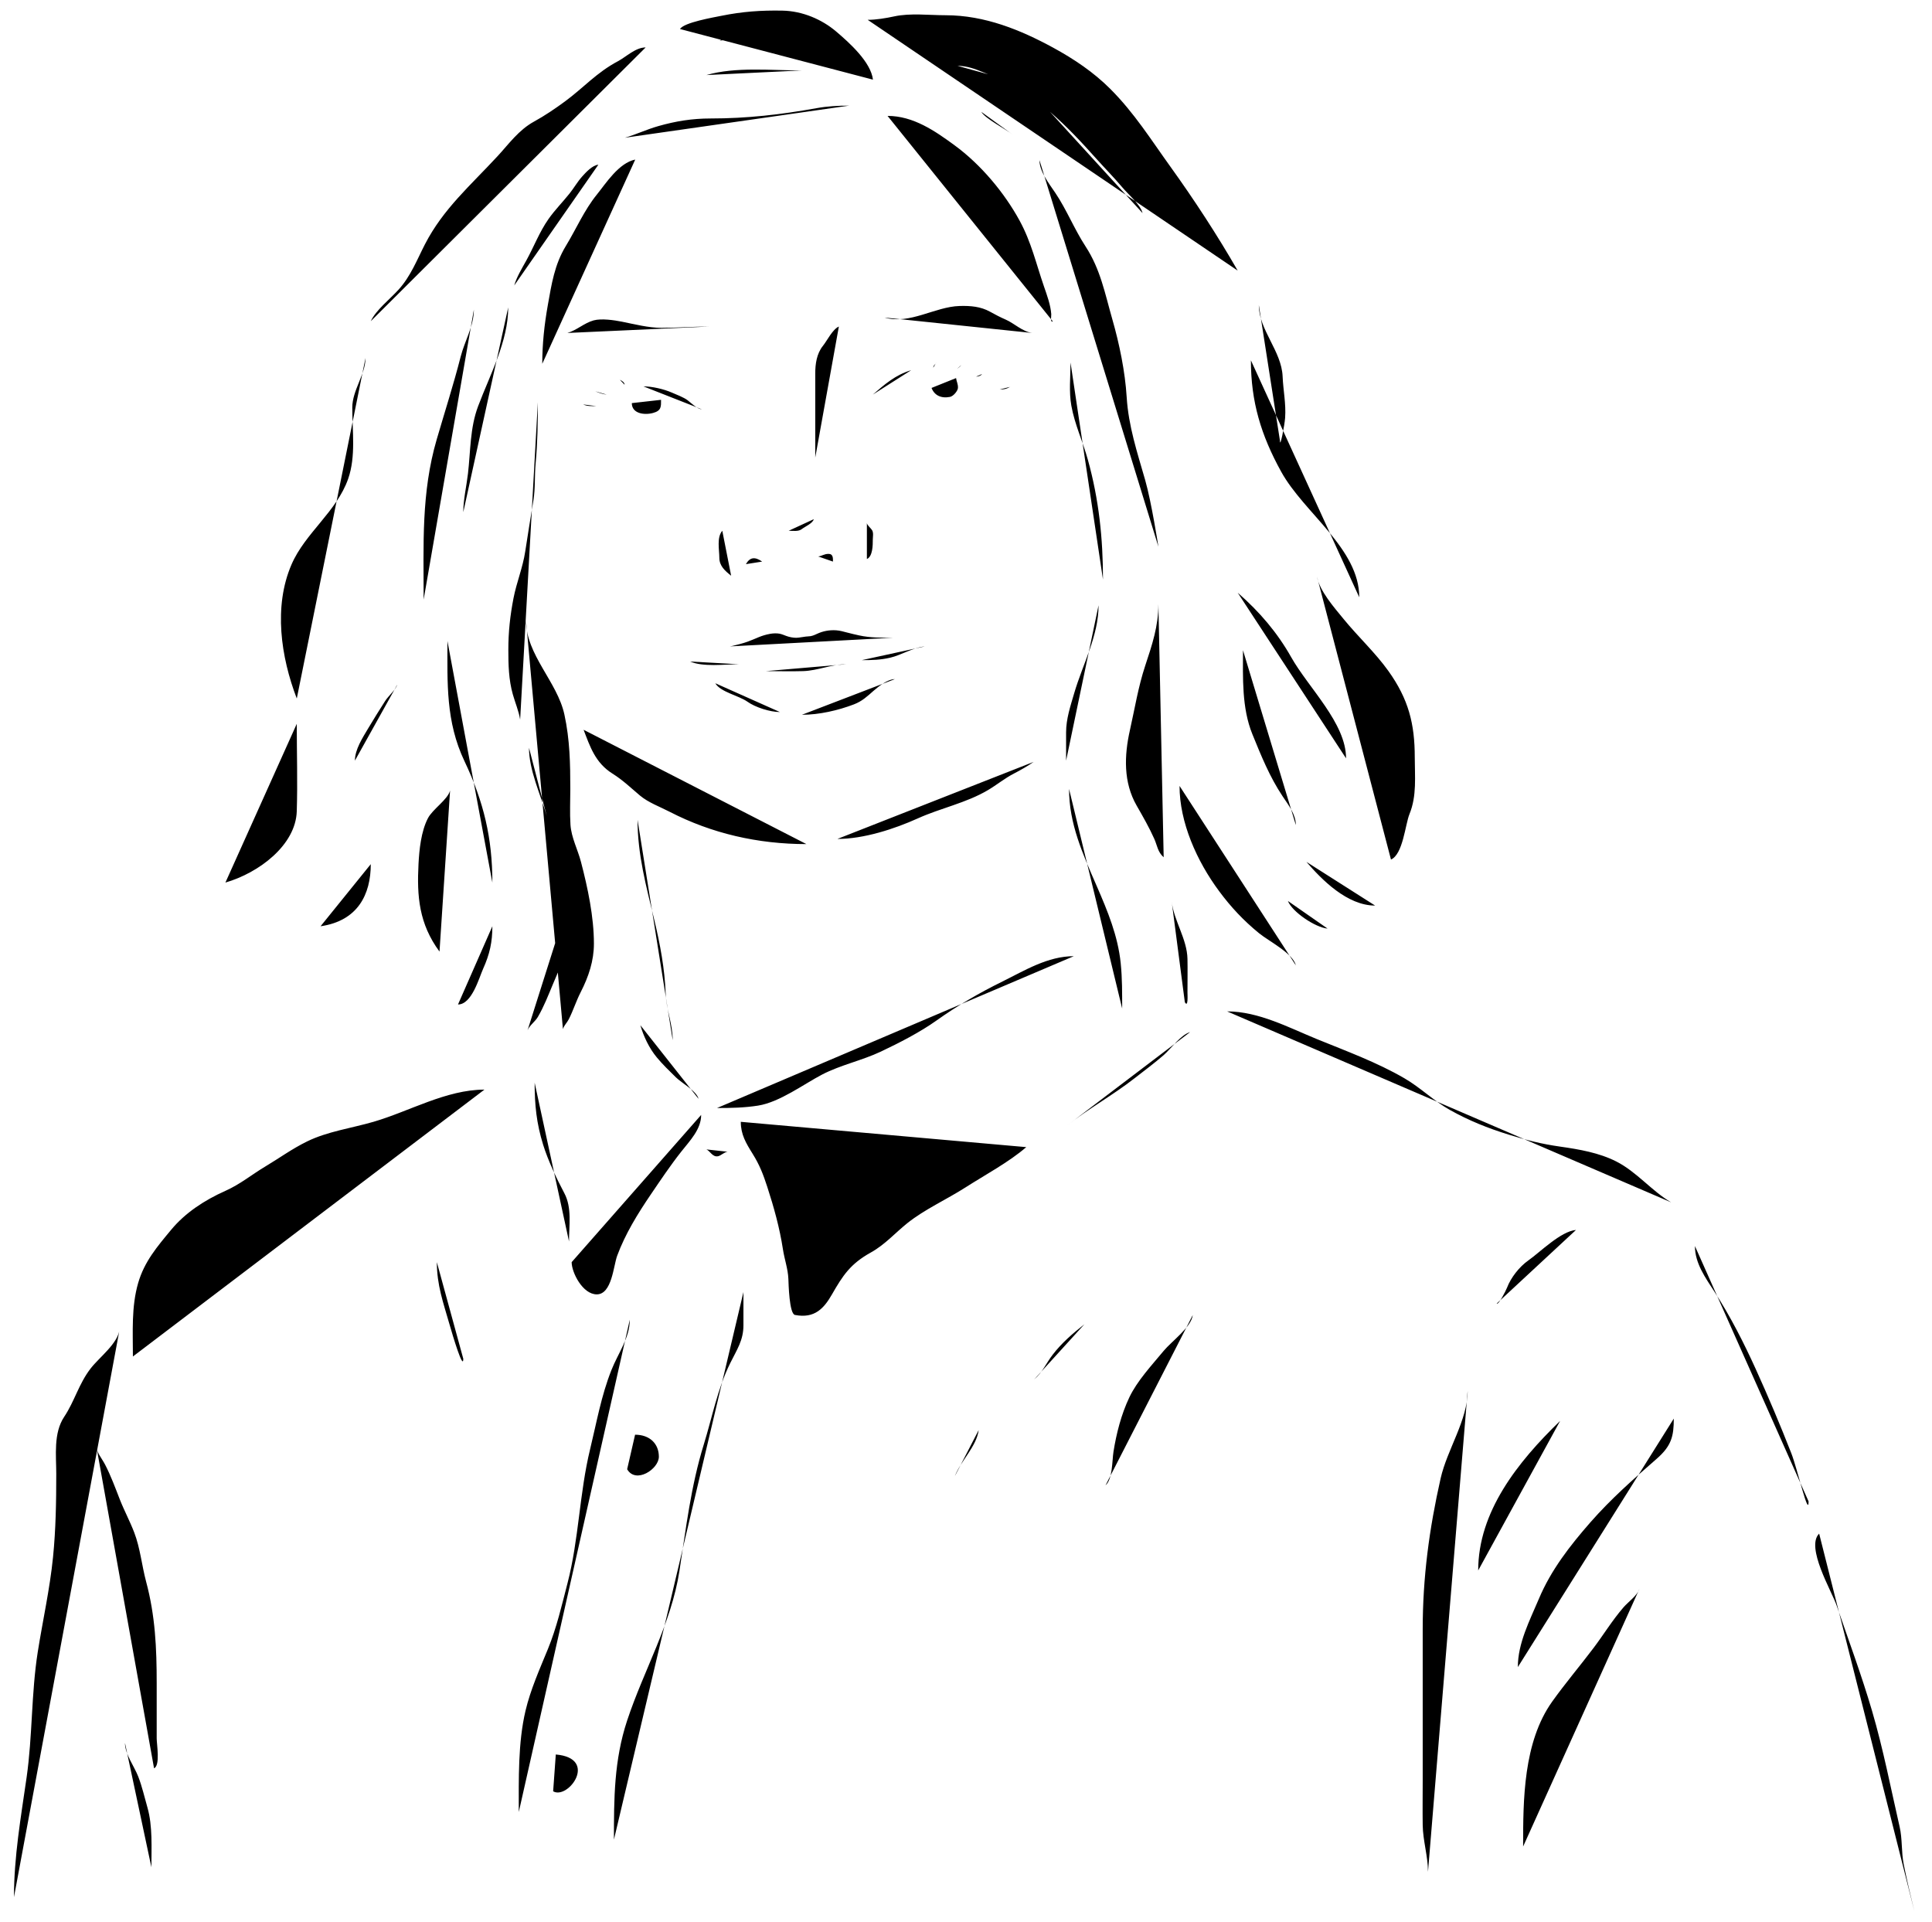
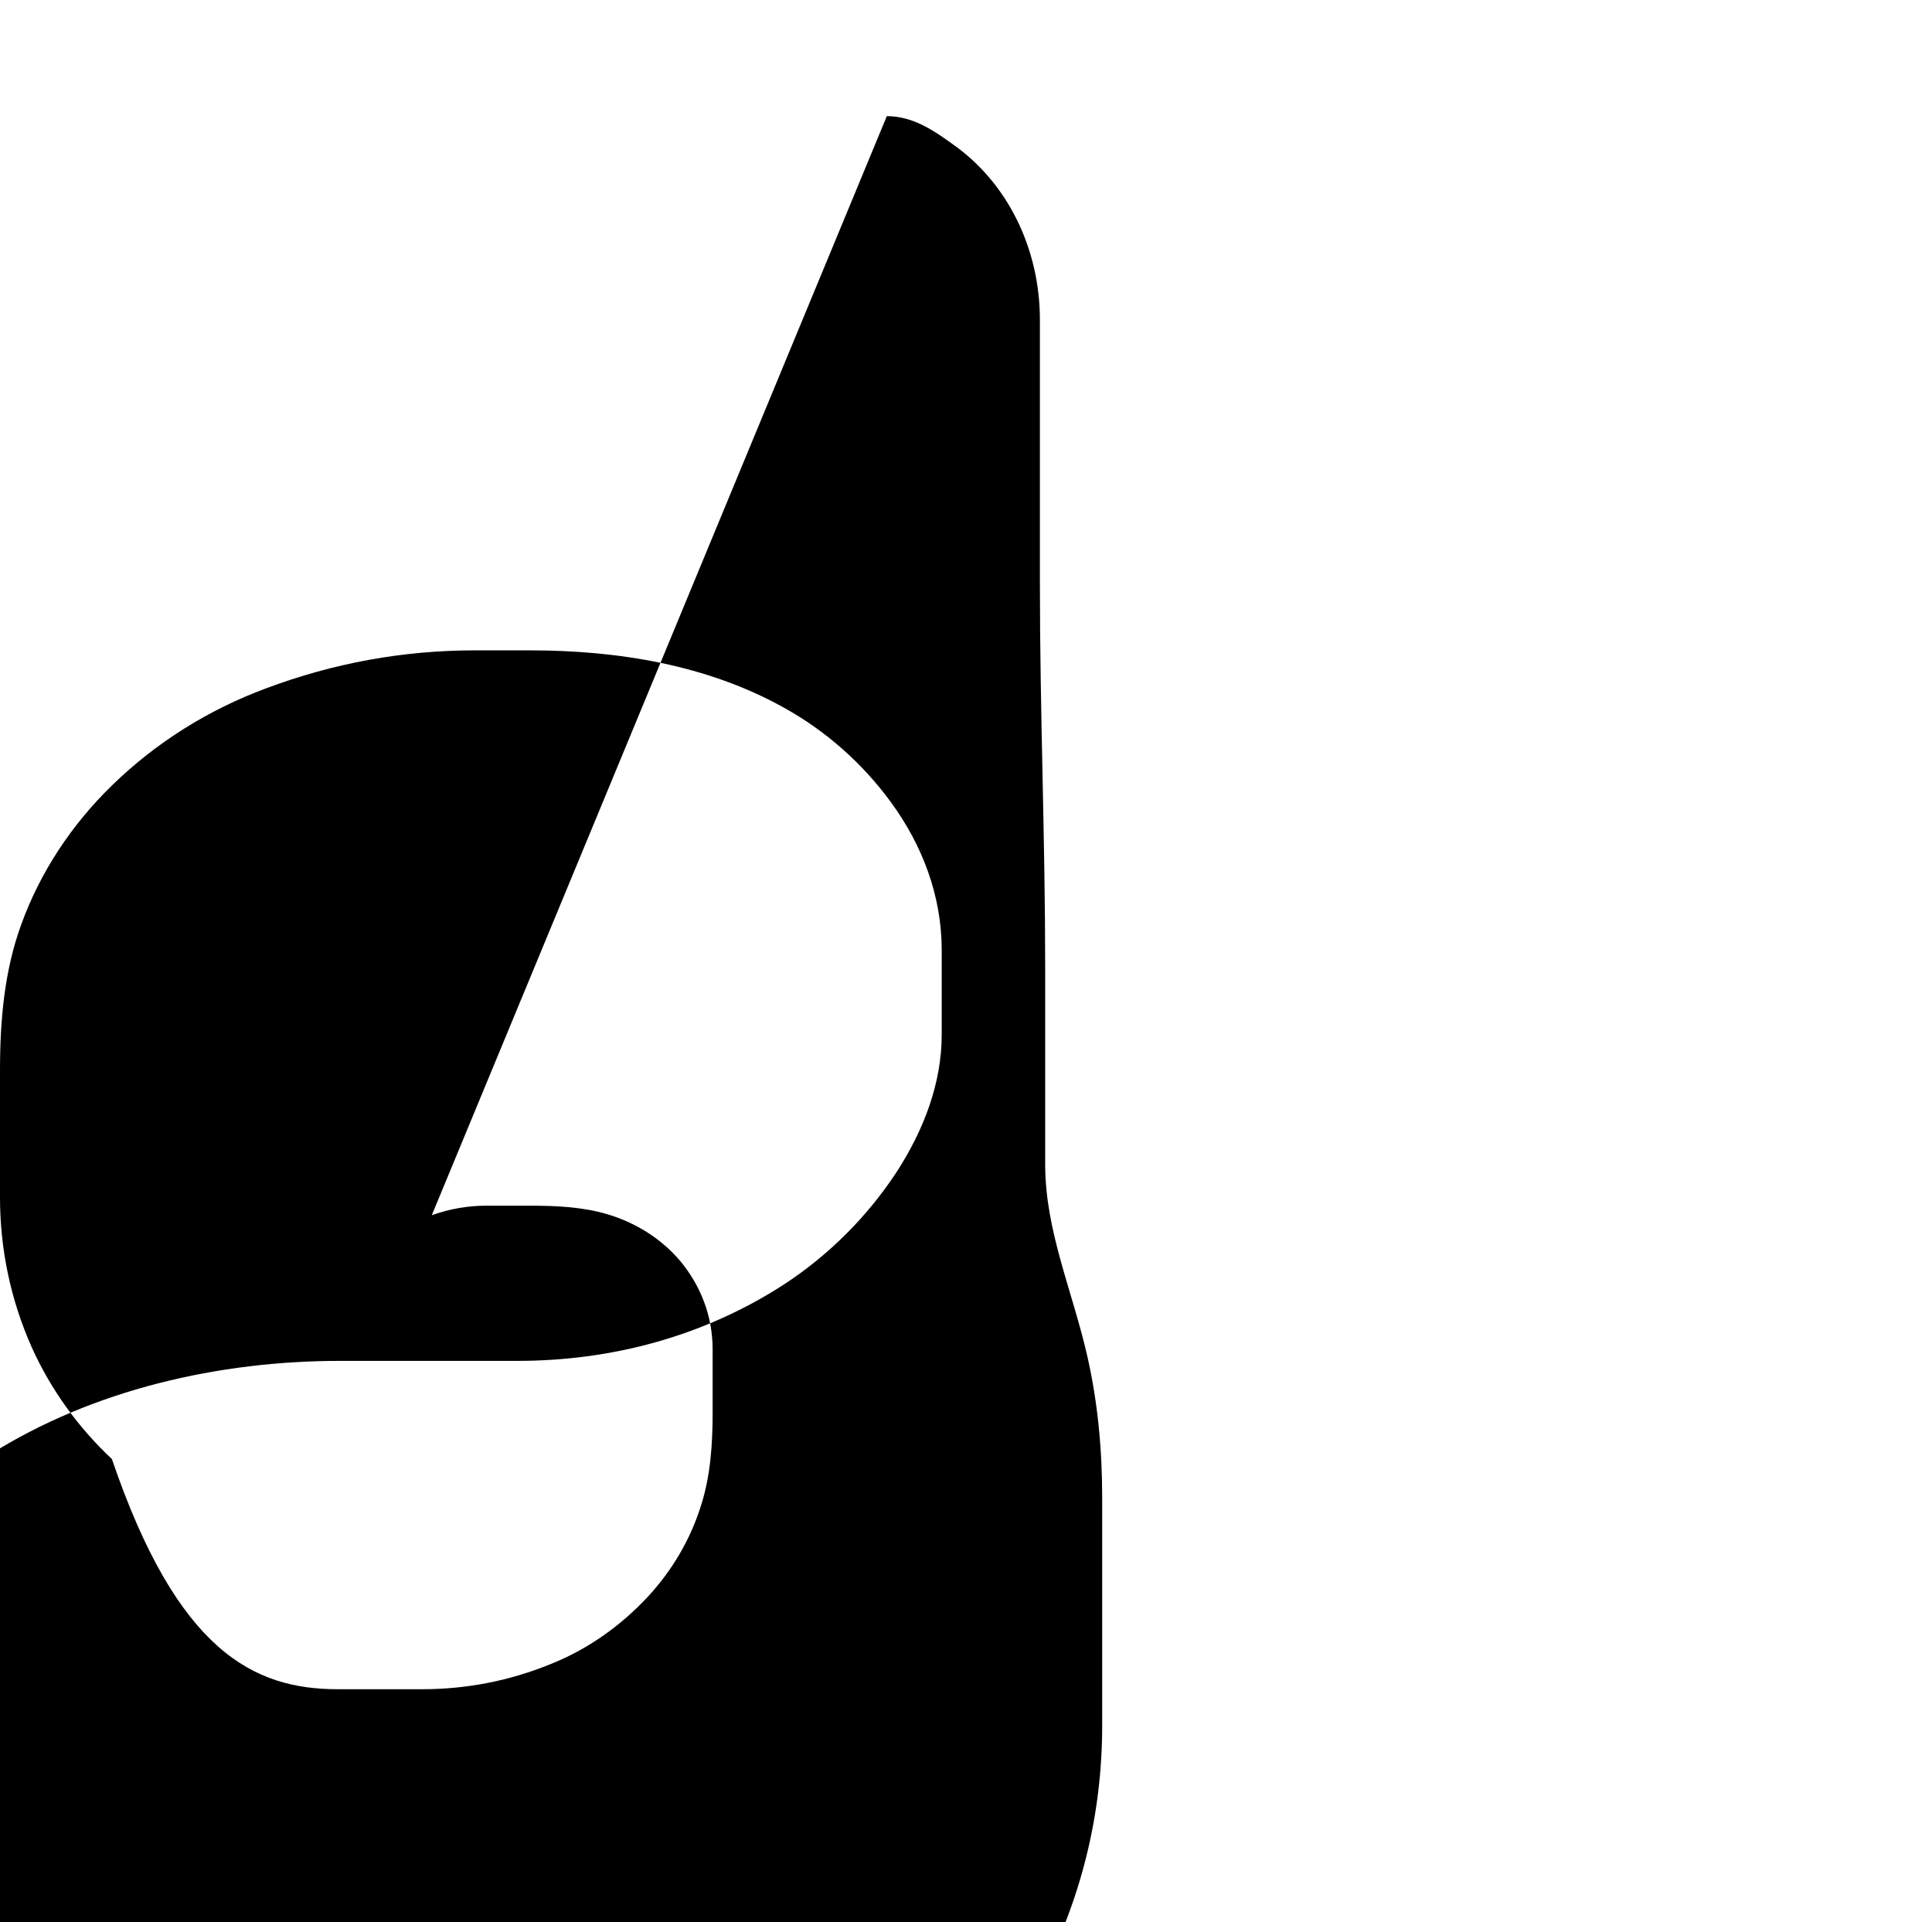
<svg xmlns="http://www.w3.org/2000/svg" viewBox="0 0 183 182">
-   <path d="M84.07 10.978C86.522 10.978 88.584 12.422 90.383 13.736C92.928 15.595 95.141 18.269 96.571 20.886C97.689 22.932 98.146 24.994 98.885 27.131C99.18 27.985 99.505 28.858 99.576 29.754C99.591 29.948 99.45 30.562 99.724 30.443M101.4 34.336C101.4 35.682 101.24 37.095 101.478 38.425C101.795 40.2 102.566 41.822 103.046 43.555C104.093 47.33 104.475 51.006 104.475 54.895M104.056 57.329C104.056 60.239 102.565 62.871 101.75 65.655C101.39 66.885 100.981 68.093 100.981 69.372V72.049M101.261 74.725C101.261 78.029 102.551 80.862 103.885 83.93C104.925 86.32 105.886 88.644 106.152 91.215C106.301 92.652 106.292 94.087 106.292 95.527M80.435 10.005C79.373 10.005 78.379 10.059 77.33 10.248C73.958 10.856 70.742 11.222 67.298 11.222C65.555 11.222 64.002 11.476 62.352 11.945C61.27 12.252 60.246 12.74 59.191 13.046M56.676 15.601C56.099 15.652 55.478 16.345 55.142 16.719L55.139 16.723C54.691 17.222 54.366 17.805 53.951 18.325C53.299 19.142 52.552 19.893 51.955 20.744C51.084 21.987 50.562 23.398 49.835 24.705C49.428 25.438 48.937 26.245 48.709 27.037M60.169 15.114C58.613 15.427 57.376 17.39 56.536 18.426C55.332 19.911 54.578 21.69 53.601 23.292C52.52 25.065 52.244 26.919 51.892 28.888C51.56 30.753 51.364 32.575 51.364 34.457M50.945 38.107C50.945 40.043 50.917 41.961 50.736 43.892C50.626 45.057 50.713 46.22 50.526 47.38C50.265 48.999 49.993 50.618 49.749 52.239C49.523 53.746 48.929 55.165 48.639 56.659C48.32 58.307 48.15 59.86 48.15 61.532C48.15 62.967 48.181 64.375 48.577 65.777C48.802 66.571 49.135 67.346 49.268 68.156M49.827 58.788C49.827 62.027 52.786 64.575 53.461 67.683C53.977 70.058 54.02 72.341 54.02 74.752C54.02 75.87 53.962 77.001 54.035 78.118C54.116 79.338 54.721 80.453 55.029 81.632C55.671 84.081 56.256 86.846 56.256 89.378C56.256 91.005 55.758 92.503 54.998 93.987C54.571 94.822 54.301 95.701 53.88 96.535C53.712 96.868 53.422 97.124 53.321 97.474M53.322 87.011V89.931C53.322 91.141 52.846 92.096 52.375 93.216C51.93 94.272 51.535 95.313 50.946 96.325C50.686 96.771 50.146 97.129 49.968 97.595M50.107 70.832C50.107 72.945 51.197 75.238 51.784 77.279M97.906 72.164C97.386 72.535 96.644 72.959 96.059 73.259C95.152 73.725 94.434 74.332 93.574 74.841C91.504 76.064 89.124 76.529 86.935 77.517C84.731 78.511 81.832 79.463 79.318 79.463M76.383 79.951C71.783 79.951 67.405 78.94 63.455 76.903C62.515 76.418 61.417 76.022 60.621 75.355C59.759 74.632 59.008 73.897 58.012 73.273C56.38 72.25 55.882 70.697 55.279 69.123M77.5 52.706C77.863 52.67 78.053 52.462 78.479 52.462C78.93 52.462 78.898 52.883 78.898 53.192M72.19 53.192C71.502 52.713 71.035 52.77 70.652 53.436M77.081 49.178C76.98 49.576 76.258 49.869 75.932 50.124C75.626 50.364 75.084 50.273 74.705 50.273M82.112 49.543C82.139 49.756 82.471 50.007 82.601 50.212C82.759 50.459 82.671 50.85 82.671 51.124V51.13C82.671 51.61 82.671 52.706 82.112 52.949M69.254 54.531C68.658 54.063 68.136 53.589 68.136 52.834C68.136 52.079 67.871 50.905 68.416 50.273M77.221 43.339V35.377C77.221 34.494 77.347 33.503 77.951 32.755C78.342 32.27 78.86 31.19 79.457 30.93M97.766 31.538C96.834 31.403 96.076 30.627 95.25 30.267C94.729 30.041 94.262 29.793 93.775 29.524C92.888 29.033 91.94 28.953 90.887 28.983C88.555 29.051 86.168 30.768 83.79 30.078M67.158 30.93C65.658 30.93 64.162 31.051 62.654 31.051C61.416 31.051 60.111 30.709 58.912 30.47C58.183 30.325 56.962 30.142 56.225 30.348C55.323 30.601 54.642 31.276 53.741 31.538M82.672 37.377L82.683 37.368C83.763 36.428 84.839 35.492 86.306 35.066M88.402 34.823C88.402 34.575 88.597 34.555 88.681 34.336M90.639 34.944C90.807 34.814 90.929 34.747 91.058 34.579M92.455 35.674C92.664 35.674 92.93 35.577 93.014 35.431M94.691 36.891C95.099 36.891 95.327 36.846 95.669 36.647M90.559 35.811C90.6 36.134 90.759 36.386 90.737 36.744C90.721 37.021 90.311 37.53 89.978 37.595C89.122 37.76 88.5 37.432 88.236 36.744M66.487 38.775C66.023 38.73 65.484 38.185 65.147 37.924C64.774 37.635 64.084 37.379 63.628 37.181C62.89 36.859 61.787 36.597 60.948 36.597M59.162 36.442C59.162 36.23 58.915 36.062 58.715 35.975M57.465 37.375C57.127 37.348 56.677 37.188 56.392 37.064M56.482 38.464C56.026 38.464 55.649 38.49 55.231 38.308M55.499 39.552H54.248M62.615 37.871C62.615 38.499 62.658 38.9 61.856 39.115C61.008 39.342 59.846 39.168 59.846 38.182M82.686 7.544C82.496 5.89 80.478 4.065 79.182 2.968C77.855 1.847 76.031 1.045 74.119 1.007C72.093 0.967 70.31 1.097 68.361 1.491C67.588 1.648 64.769 2.128 64.411 2.75M61.156 4.493C60.194 4.493 59.315 5.384 58.528 5.801C56.522 6.864 55.264 8.318 53.521 9.602C52.613 10.271 51.591 10.966 50.586 11.515C49.138 12.306 48.192 13.642 47.137 14.784C44.551 17.582 41.979 19.784 40.252 23.137C39.506 24.587 38.906 26.158 37.763 27.422C36.92 28.354 35.605 29.369 35.12 30.424M34.62 33.911C34.62 35.461 33.368 36.972 33.368 38.608C33.368 40.809 33.721 43.227 32.979 45.351C31.892 48.458 28.894 50.494 27.61 53.475C25.893 57.46 26.605 62.23 28.111 66.162M28.11 68.559C28.11 71.316 28.196 74.084 28.11 76.84C28.011 80.038 24.546 82.668 21.351 83.595M42.381 60.714C42.381 64.686 42.213 68.341 43.994 72.094C45.836 75.975 46.637 79.411 46.637 83.595M46.637 87.734C46.637 89.232 46.39 90.365 45.76 91.766C45.371 92.632 44.691 95.143 43.382 95.143M42.631 74.878C42.411 75.739 40.979 76.639 40.531 77.505C39.881 78.762 39.712 80.486 39.641 81.839C39.481 84.896 39.687 87.501 41.63 90.132M37.624 64.855C37.511 65.296 36.761 65.952 36.484 66.392C35.938 67.255 35.387 68.119 34.87 68.995C34.334 69.904 33.618 70.991 33.618 72.046M35.12 81.851C35.12 84.709 33.901 87.221 30.363 87.734M40.127 56.792C40.127 51.594 39.889 46.684 41.365 41.623C42.123 39.025 42.964 36.406 43.632 33.791C44.012 32.302 44.884 30.886 44.884 29.335M48.138 29.117C48.138 32.327 46.426 35.447 45.287 38.475C44.51 40.538 44.575 42.723 44.327 44.855C44.189 46.039 43.882 47.347 43.882 48.511M82.186 1.878C82.983 1.878 83.931 1.72 84.703 1.552C86.216 1.222 88.022 1.443 89.571 1.443C93.283 1.443 96.683 2.844 99.738 4.505C101.749 5.6 103.598 6.851 105.162 8.416C107.45 10.704 109.019 13.227 110.837 15.752C113.11 18.911 115.318 22.294 117.234 25.631M119.237 28.9C119.237 31.243 121.392 33.251 121.49 35.655C121.545 36.975 121.823 38.244 121.727 39.577C121.674 40.316 121.24 42.496 121.24 41.756M118.486 34.129C118.486 38.036 119.44 41.219 121.365 44.698C123.522 48.598 128.75 51.965 128.75 56.574M124.744 54.612C124.984 55.968 126.379 57.547 127.276 58.644C128.631 60.303 130.269 61.82 131.504 63.547C133.429 66.24 134.007 68.576 134.007 71.73C134.007 73.541 134.214 75.374 133.507 77.105C133.105 78.089 132.893 80.919 131.754 81.415M98.459 15.171C98.459 16.239 99.353 17.368 99.961 18.27C101.028 19.855 101.76 21.708 102.826 23.343C104.243 25.516 104.668 27.833 105.357 30.231C106.032 32.58 106.57 35.193 106.72 37.616C106.891 40.366 107.712 42.826 108.472 45.472C109.067 47.542 109.724 51.78 109.724 51.78M109.724 57.228C109.724 59.318 109.133 61.064 108.472 63.063C107.817 65.041 107.481 67.138 107.025 69.164C106.486 71.562 106.395 74.097 107.665 76.307C108.253 77.33 108.858 78.388 109.334 79.454C109.617 80.087 109.652 80.7 110.224 81.198M110.976 85.338C111.169 87.186 112.442 88.922 112.478 90.834C112.498 91.891 112.478 92.949 112.478 94.006C112.478 94.196 112.561 95.507 112.228 94.926M122.742 91.439C122.48 90.297 120.161 89.134 119.251 88.389C117.757 87.164 116.595 85.917 115.482 84.418C113.353 81.551 111.727 77.888 111.727 74.442M125.746 87.953C124.568 87.85 122.38 86.354 121.991 85.338M130.252 85.774C127.606 85.774 125.195 83.319 123.743 81.634M122.742 78.147C122.742 77.141 122.055 76.27 121.49 75.423C120.25 73.564 119.447 71.554 118.625 69.539C117.611 67.05 117.735 64.197 117.735 61.586M127.499 71.827C127.499 68.494 123.949 65.17 122.297 62.239C121.007 59.951 119.322 57.955 117.234 56.138M108.222 20.183C108.043 19.405 106.864 18.405 106.33 17.774C105.51 16.802 104.617 15.9 103.771 14.953C102.38 13.397 101.04 11.97 99.46 10.595M95.454 7.544C93.777 7.398 92.458 6.237 90.697 6.237M95.955 12.774C95.234 12.21 93.319 11.237 92.951 10.595M75.927 6.673C73.037 6.673 69.675 6.308 66.915 7.109M70.67 3.622C69.88 3.622 68.837 3.451 68.166 3.84M101.712 90.568C99.237 90.568 97.047 91.932 94.953 92.965C92.713 94.07 90.686 95.251 88.694 96.669C87.167 97.757 85.162 98.791 83.423 99.611C81.637 100.453 79.62 100.871 77.874 101.778C76.152 102.672 73.857 104.396 71.81 104.72C70.518 104.924 69.269 104.95 67.915 104.95M66.163 104.078C65.996 103.35 64.567 102.582 64.021 102.044C63.392 101.424 62.77 100.827 62.213 100.156C61.484 99.277 60.955 98.148 60.655 97.105M70.169 106.257C70.169 107.452 70.644 108.249 71.296 109.296C71.962 110.366 72.294 111.245 72.673 112.407C73.312 114.372 73.851 116.318 74.161 118.339C74.305 119.277 74.635 120.183 74.675 121.124C74.697 121.624 74.756 124.444 75.301 124.55C77.18 124.913 78.055 123.908 78.806 122.6C79.825 120.827 80.538 119.712 82.492 118.63C83.823 117.893 84.802 116.766 85.955 115.845C87.583 114.547 89.654 113.619 91.435 112.48C93.292 111.292 95.598 110.055 97.207 108.654M100.962 106.693C103.03 105.056 105.427 103.729 107.484 102.117C108.412 101.39 109.339 100.708 110.224 99.938C110.908 99.343 111.838 98.017 112.728 97.758M66.414 105.603C66.414 106.965 65.353 108.036 64.522 109.09C63.498 110.388 62.592 111.744 61.671 113.097C60.405 114.956 59.221 116.881 58.458 118.944C58.106 119.898 57.96 122.6 56.525 122.6C55.191 122.6 54.147 120.533 54.147 119.549M53.897 117.588C53.897 116.08 54.191 114.402 53.452 113.012C52.716 111.629 51.905 109.905 51.449 108.436C50.813 106.388 50.642 104.657 50.642 102.553M68.917 109.09C68.595 109.125 68.326 109.439 68.027 109.513C67.51 109.642 67.264 109.024 66.914 108.872M70.419 122.382V125.518C70.419 126.956 69.807 127.818 69.168 129.113C67.941 131.598 67.468 134.22 66.664 136.813C65.445 140.746 64.976 144.774 64.355 148.798C63.586 153.785 60.992 158.162 59.404 162.962C58.157 166.731 58.152 170.361 58.152 174.244M59.654 124.997C59.654 126.717 58.55 128.165 57.916 129.767C56.941 132.228 56.515 134.716 55.899 137.248C54.88 141.434 54.835 145.791 53.757 149.948C53.208 152.063 52.733 154.159 51.893 156.206C51.109 158.117 50.251 160.037 49.779 162.03C49.058 165.081 49.139 168.51 49.139 171.63M52.645 166.182C56.724 166.537 53.818 170.495 52.394 169.669M60.155 135.893C61.563 135.893 62.408 136.765 62.408 137.975C62.408 139.152 60.219 140.581 59.404 139.162M116.232 95.797C119.22 95.797 122.1 97.345 124.744 98.424C127.575 99.579 130.413 100.616 133.02 102.129C134.58 103.034 135.8 104.279 137.373 105.155C139.138 106.138 140.923 106.858 142.894 107.467C144.604 107.995 145.995 108.352 147.776 108.605C149.608 108.866 151.464 109.187 153.089 110.01C155.031 110.992 156.463 112.823 158.291 113.884M160.545 118.024C160.545 119.657 161.53 121.013 162.423 122.395C163.916 124.705 165.182 127.204 166.303 129.67C167.489 132.279 168.63 134.985 169.669 137.636C170.261 139.149 171.31 143.81 171.31 142.212M172.311 145.263C171.01 146.537 173.496 150.706 173.952 152.03C175.101 155.364 176.327 158.666 177.318 162.042C178.391 165.701 179.086 169.338 179.932 173.022C180.202 174.194 180.086 175.409 180.322 176.593C180.616 178.068 180.963 179.537 181.323 181M158.542 134.367C158.542 136.053 158.318 136.96 156.901 138.193C154.707 140.102 152.556 142.01 150.67 144.161C148.683 146.427 146.909 148.723 145.774 151.413C144.885 153.52 143.771 155.63 143.771 157.902M147.776 134.585C143.722 138.507 140.016 143.208 140.016 148.749M139.015 131.753C139.015 134.521 137.072 137.302 136.456 140.033C135.373 144.829 134.759 149.424 134.759 154.33V168.7C134.759 170.088 134.739 171.477 134.759 172.865C134.78 174.356 135.26 175.82 135.26 177.296M155.287 150.493C155.086 151.133 154.234 151.717 153.785 152.236C152.712 153.476 151.896 154.831 150.919 156.122C149.638 157.817 148.254 159.448 147.025 161.17C144.279 165.021 144.271 170.519 144.271 174.899M45.885 103.207C42.264 103.207 38.759 105.274 35.371 106.257C33.286 106.862 31.02 107.169 29.098 108.11C27.649 108.819 26.498 109.67 25.12 110.494C23.84 111.26 22.761 112.165 21.351 112.795C19.349 113.689 17.545 114.877 16.219 116.475C14.882 118.086 13.677 119.494 13.09 121.511C12.431 123.771 12.589 126.175 12.589 128.484M11.337 125.869C11.177 127.265 9.419 128.538 8.583 129.622C7.453 131.089 7.071 132.712 6.08 134.198C5.046 135.748 5.329 137.877 5.329 139.597C5.329 142.247 5.287 144.849 5.023 147.49C4.722 150.503 4.049 153.48 3.576 156.473C2.954 160.417 3.086 164.413 2.519 168.361C1.975 172.15 1.323 175.862 1.323 179.693M9.084 136.764C9.084 137.529 9.613 138.065 9.96 138.737C10.5 139.781 10.915 140.911 11.337 141.994C11.754 143.063 12.304 144.083 12.714 145.154C13.284 146.64 13.431 148.285 13.841 149.814C14.707 153.046 14.842 156.1 14.842 159.414V164.656C14.842 165.215 15.195 167.227 14.592 167.489M11.838 165.093C11.838 166.152 12.701 167.266 13.09 168.264C13.468 169.235 13.68 170.212 13.966 171.206C14.468 172.955 14.341 175.046 14.341 176.86M112.978 124.561C112.847 125.705 110.976 127.043 110.224 127.951C109.092 129.319 107.715 130.787 106.97 132.358C106.2 133.981 105.743 135.781 105.468 137.515C105.336 138.349 105.393 140.098 104.717 140.687M102.714 125.433C101.601 126.305 100.546 127.223 99.71 128.315C99.084 129.132 98.764 129.961 97.957 130.663M92.7 135.457C92.502 137.002 90.997 138.378 90.447 139.815M149.279 116.499C147.835 116.624 145.87 118.611 144.773 119.38C143.897 119.994 143.108 121.028 142.756 121.946C142.625 122.287 141.94 123.621 141.768 123.472M41.379 119.55C41.379 121.718 41.984 123.375 42.575 125.433C42.897 126.553 43.883 129.856 43.883 128.702M44.633 133.278V134.367M60.389 77.653C60.389 80.945 61.209 83.949 61.98 87.155C62.531 89.445 62.964 91.776 63.053 94.112C63.111 95.626 63.719 97.007 63.719 98.525M87.594 61.23C86.493 61.325 85.387 62.049 84.312 62.297C83.391 62.509 82.594 62.528 81.627 62.528M69.993 62.917C68.605 62.917 66.61 63.197 65.37 62.658M80.136 62.918C78.763 62.918 77.449 63.524 76.075 63.567C74.885 63.604 73.699 63.567 72.529 63.567M84.759 64.327C84.072 64.327 83.213 65.024 82.746 65.43C82.155 65.945 81.68 66.414 80.873 66.721C79.384 67.288 77.6 67.702 75.959 67.702M73.871 67.443C72.929 67.443 71.539 66.992 70.805 66.469C69.973 65.877 68.235 65.551 67.755 64.716M84.61 60.404C83.536 60.404 82.427 60.417 81.379 60.185C80.998 60.101 80.611 60.011 80.234 59.912C79.911 59.828 79.542 59.722 79.204 59.701C78.566 59.661 77.967 59.768 77.401 60.031L77.395 60.034C77.125 60.159 76.874 60.276 76.561 60.276C76.319 60.276 75.678 60.411 75.437 60.411C75.117 60.411 74.784 60.348 74.489 60.24C74.274 60.162 74.053 60.061 73.823 60.019C73.568 59.973 73.229 59.986 72.974 60.031C72.059 60.194 71.691 60.46 70.843 60.768C70.357 60.944 69.862 61.064 69.356 61.186C69.199 61.224 69.067 61.239 68.906 61.239" />
+   <path d="M84 11c2.5 0 4.5 1.4 6.3 2.7 5.1 3.6 8.2 9.8 8.2 16.6v25c0 12.1.5 24.2.5 36.3v18.7c0 6.3 2.6 12 4 18.2 1 4.4 1.4 8.9 1.4 13.4v21.5c0 8.5-2 16.6-6 24.2-2.8 5.4-6.8 10.2-11.4 14.3-8.6 7.7-19.6 12.8-31.2 15.4-6.8 1.5-14 1.9-21 1.9H17c-3.4 0-6.8-.4-10.1-1.2-5.8-1.4-11.2-4.2-15.9-8C-15.2 202.8-20 195.6-20 187v-15c0-7.4 2.1-14.5 5.8-20.8 3.2-5.4 7.8-10 13.2-13.4 9.8-6.2 21.8-8.9 33.2-8.9h16.8c8.9 0 17.6-2.3 25.2-7.2 4.3-2.8 8-6.5 10.8-10.8 2.5-3.9 4.2-8.3 4.2-12.9v-8c0-5.1-1.8-9.9-4.8-14-2.7-3.7-6.2-6.8-10.2-9-7.2-4-15.6-5.4-24-5.4H45c-6.8 0-13.4 1.2-19.8 3.6-5.4 2-10.4 5.1-14.6 9.2-3.8 3.7-6.8 8.2-8.6 13.2-1.6 4.4-2 9.1-2 13.8v12c0 4.9 1 9.7 3 14.2 1.8 4 4.4 7.6 7.6 10.6C16.8 156.4 24 160 32 160h8c4.2 0 8.3-.8 12.2-2.4 3.5-1.4 6.6-3.6 9.2-6.4 2.3-2.5 4-5.4 5-8.6.9-2.8 1.1-5.8 1.1-8.8v-6c0-3.1-1.1-6-3.1-8.4-1.8-2.1-4.2-3.6-6.9-4.4-2.4-.7-4.9-.8-7.4-.8h-4c-1.8 0-3.5.3-5.2.9z" fill="#000" />
</svg>
